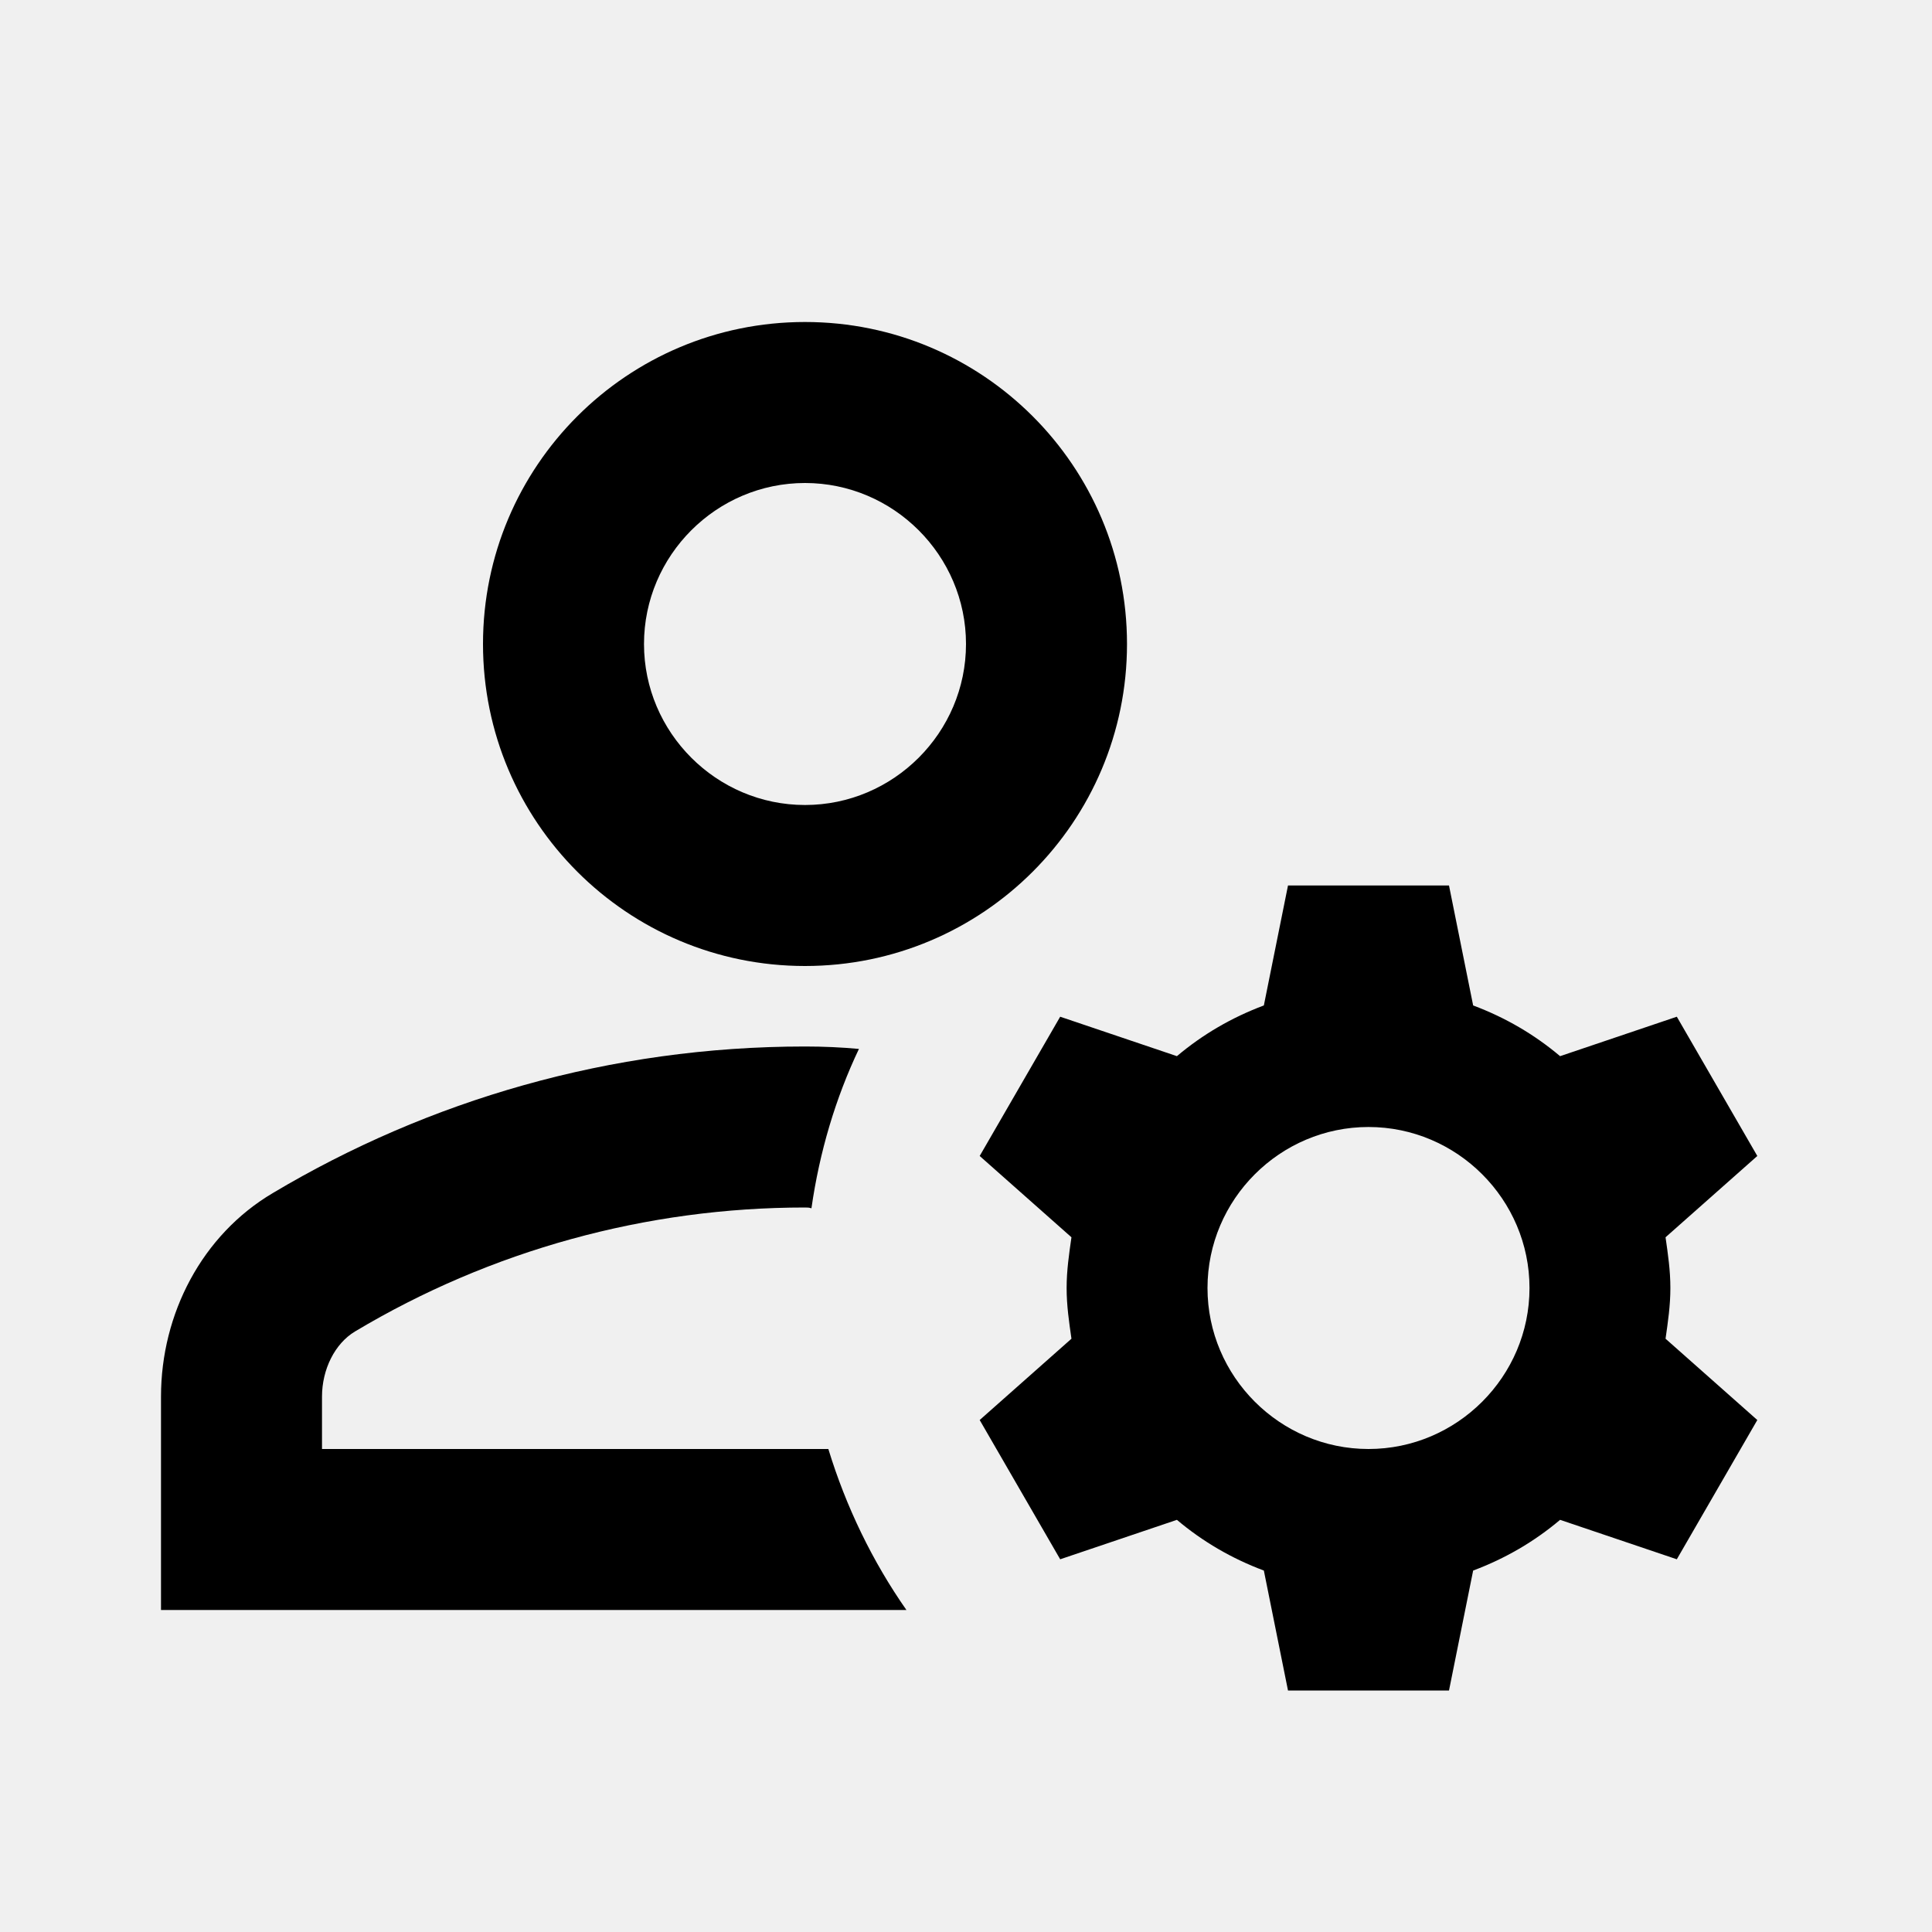
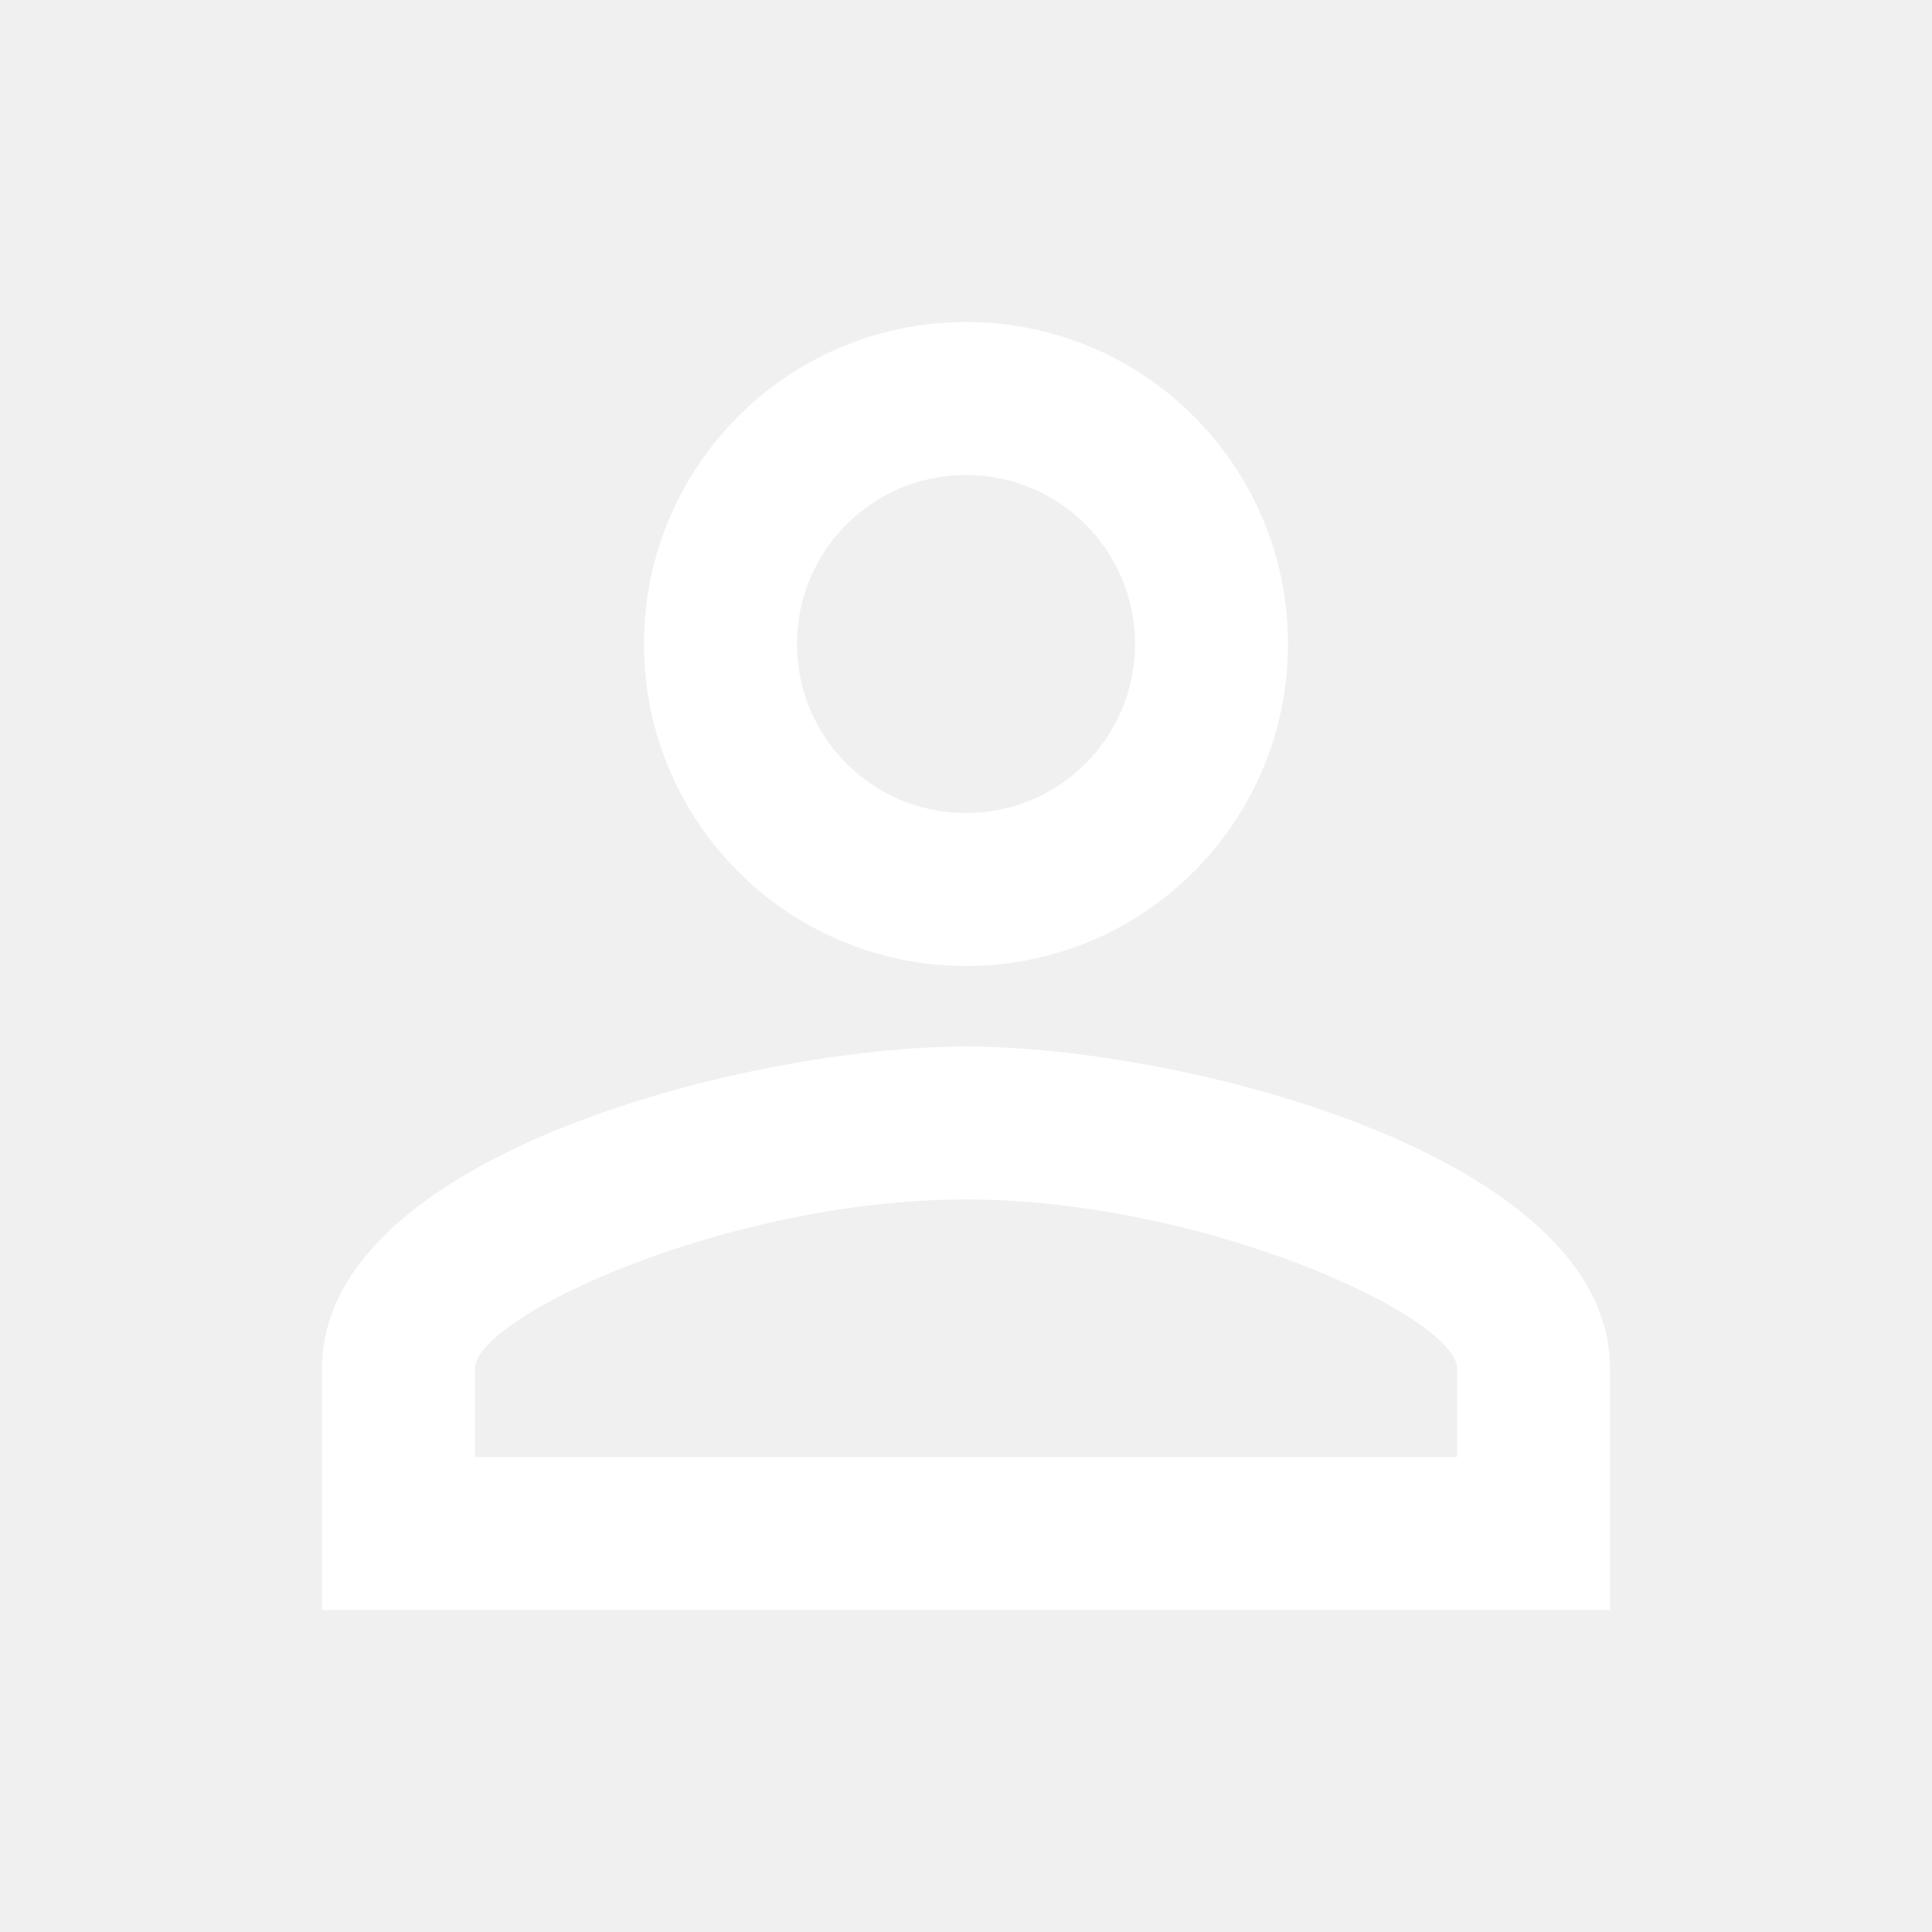
- <svg xmlns="http://www.w3.org/2000/svg" enable-background="new 0 0 24 24" height="20px" viewBox="0 0 24 24" width="20px" fill="#000000">
-   <g>
-     <path d="M0,0h24v24H0V0z" fill="none" />
-   </g>
-   <g>
-     <g>
-       <path d="M4,18v-0.65c0-0.34,0.16-0.66,0.41-0.81C6.1,15.53,8.03,15,10,15c0.03,0,0.05,0,0.08,0.01c0.1-0.7,0.3-1.37,0.59-1.98 C10.45,13.01,10.23,13,10,13c-2.42,0-4.68,0.67-6.61,1.82C2.51,15.34,2,16.32,2,17.35V20h9.26c-0.42-0.6-0.75-1.28-0.97-2H4z" />
-       <path d="M10,12c2.21,0,4-1.79,4-4s-1.79-4-4-4C7.79,4,6,5.79,6,8S7.79,12,10,12z M10,6c1.1,0,2,0.9,2,2s-0.9,2-2,2 c-1.1,0-2-0.9-2-2S8.9,6,10,6z" />
-       <path d="M20.75,16c0-0.22-0.03-0.42-0.06-0.63l1.14-1.01l-1-1.73l-1.45,0.49c-0.32-0.27-0.68-0.48-1.08-0.63L18,11h-2l-0.3,1.49 c-0.4,0.15-0.76,0.36-1.08,0.63l-1.45-0.49l-1,1.73l1.14,1.01c-0.03,0.21-0.06,0.41-0.06,0.63s0.03,0.42,0.06,0.63l-1.14,1.01 l1,1.73l1.45-0.49c0.32,0.27,0.68,0.48,1.08,0.63L16,21h2l0.3-1.49c0.4-0.15,0.76-0.36,1.08-0.63l1.45,0.49l1-1.73l-1.14-1.01 C20.72,16.42,20.75,16.22,20.75,16z M17,18c-1.1,0-2-0.9-2-2s0.9-2,2-2s2,0.9,2,2S18.1,18,17,18z" />
-     </g>
-   </g>
+ <svg xmlns="http://www.w3.org/2000/svg" height="20px" viewBox="0 0 24 24" width="20px" fill="#FFFFFF">
+   <path d="M0 0h24v24H0V0z" fill="none" />
+   <path d="M12 5.9c1.16 0 2.1.94 2.1 2.1s-.94 2.1-2.1 2.1S9.9 9.16 9.9 8s.94-2.1 2.1-2.1m0 9c2.97 0 6.1 1.46 6.1 2.1v1.1H5.9V17c0-.64 3.13-2.1 6.1-2.1M12 4C9.79 4 8 5.79 8 8s1.79 4 4 4 4-1.79 4-4-1.79-4-4-4zm0 9c-2.67 0-8 1.34-8 4v3h16v-3c0-2.66-5.33-4-8-4z" />
</svg>
